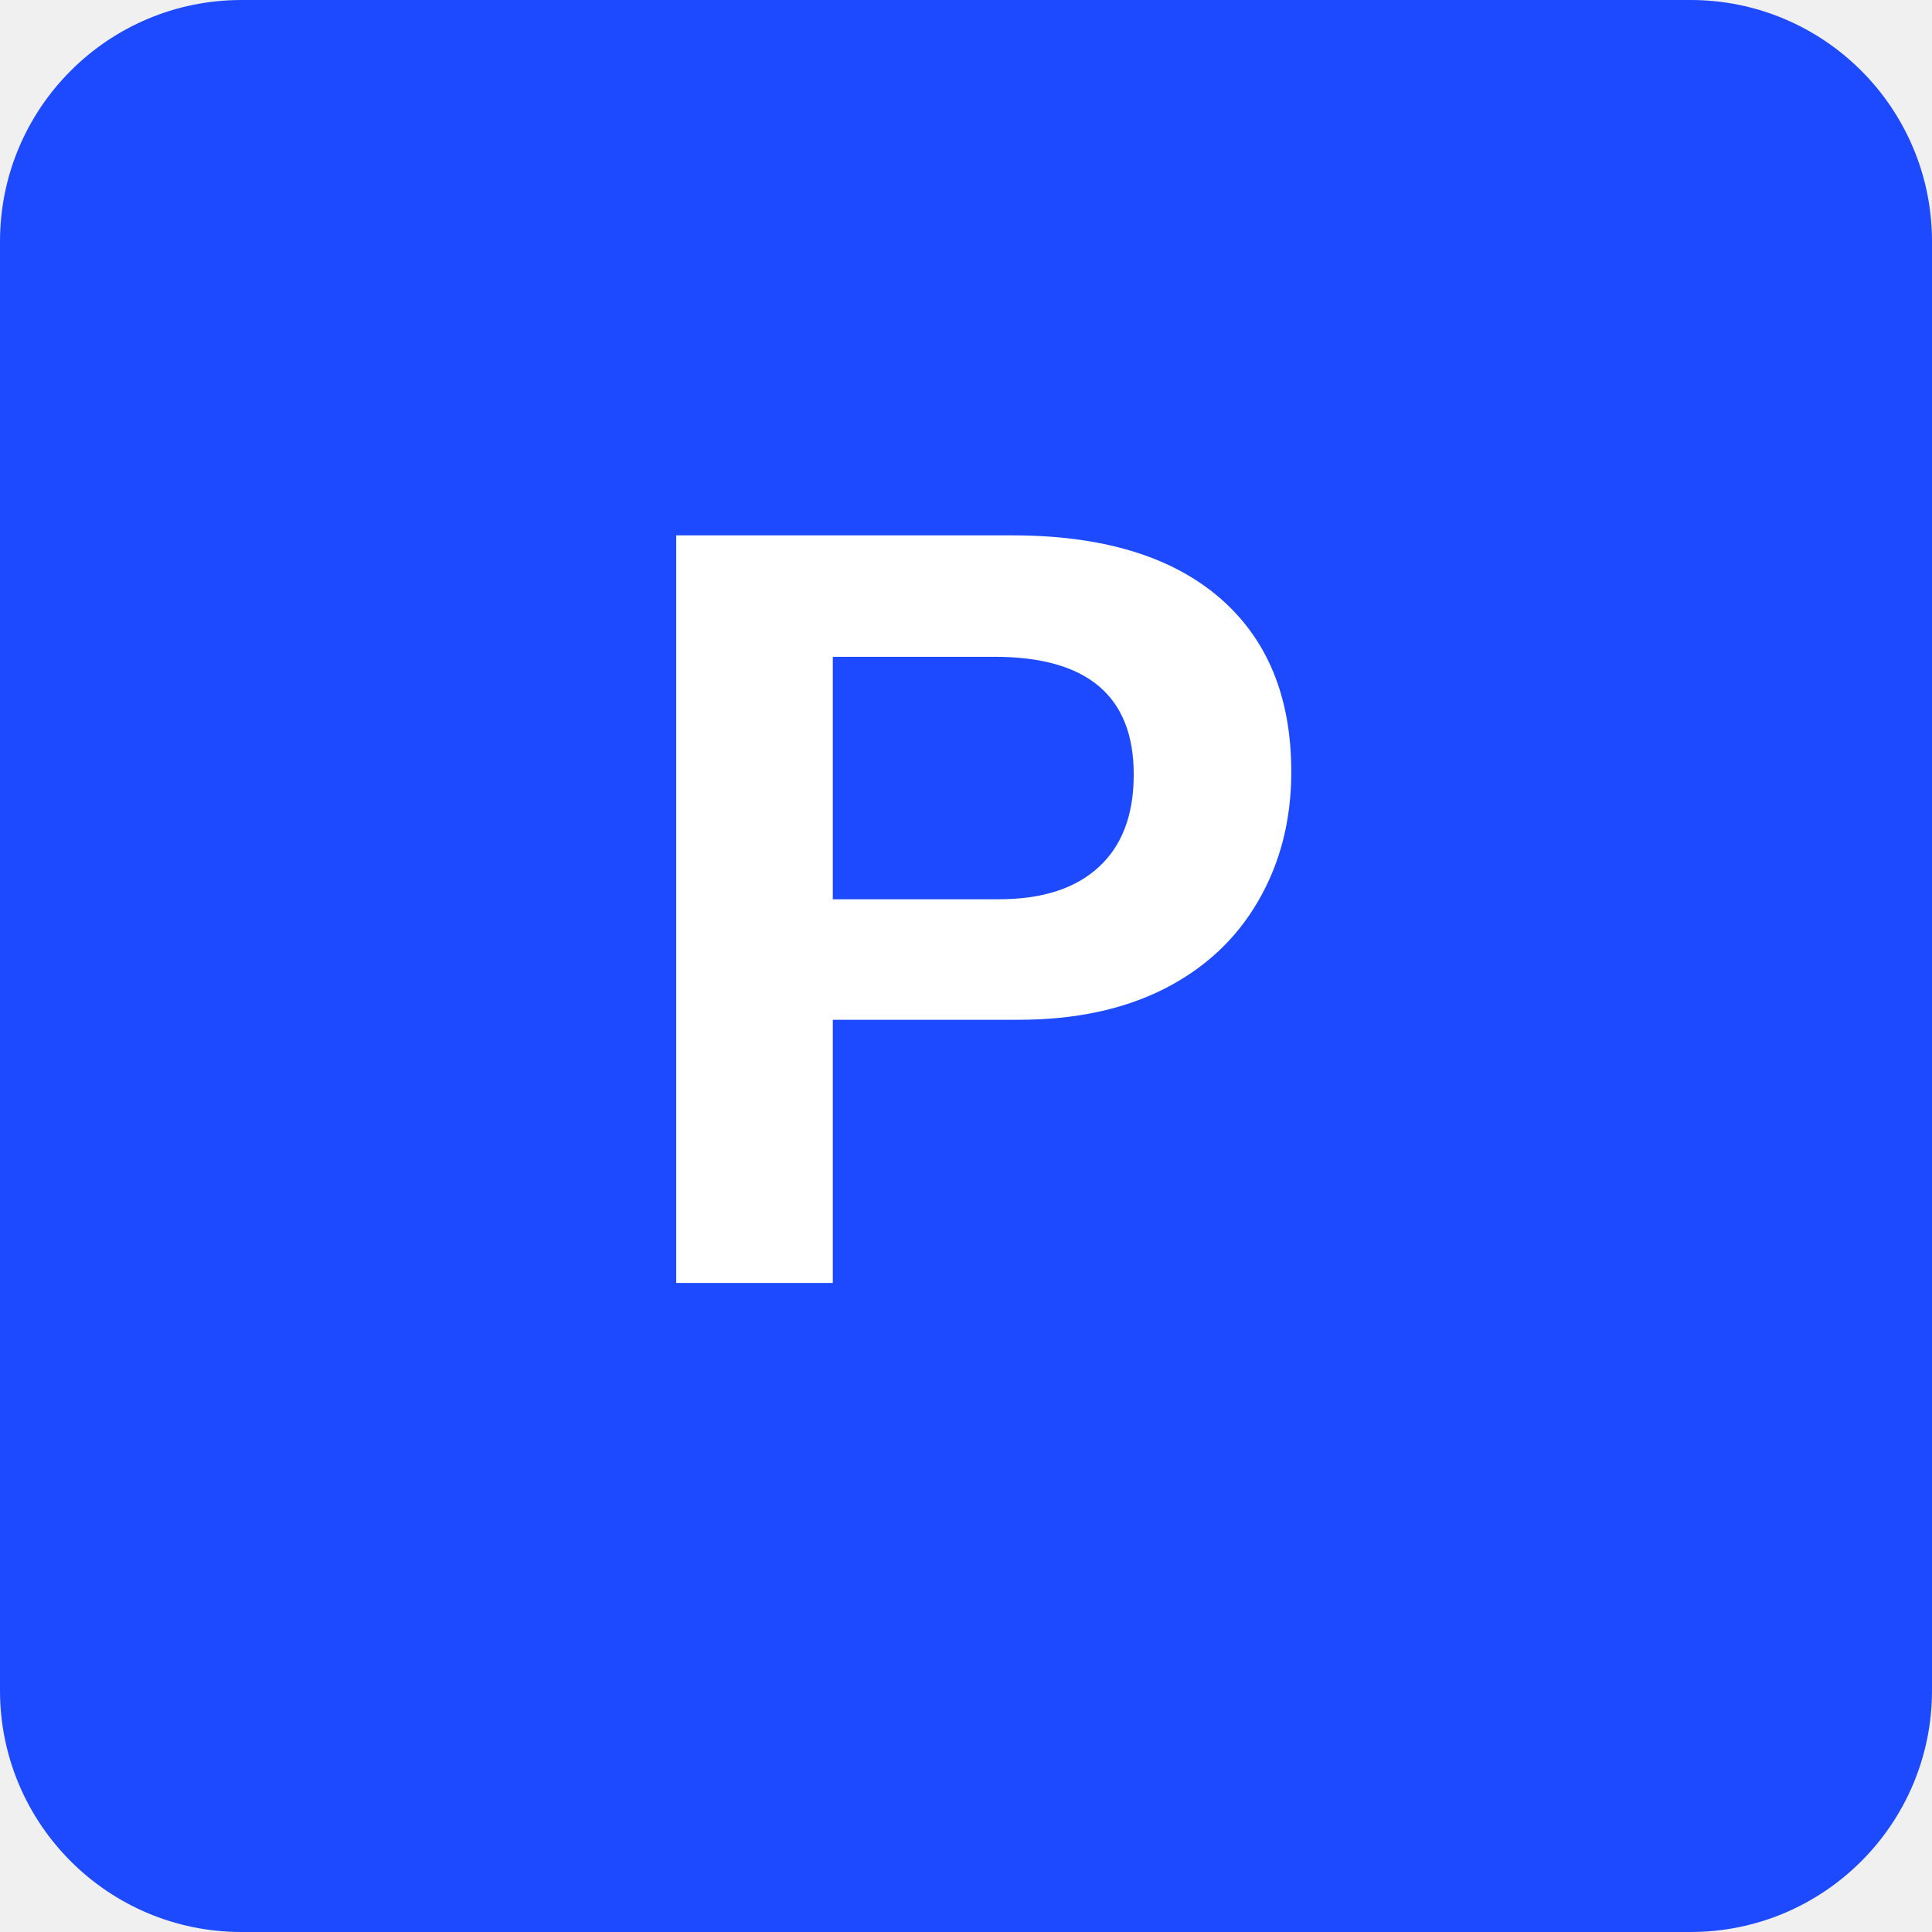
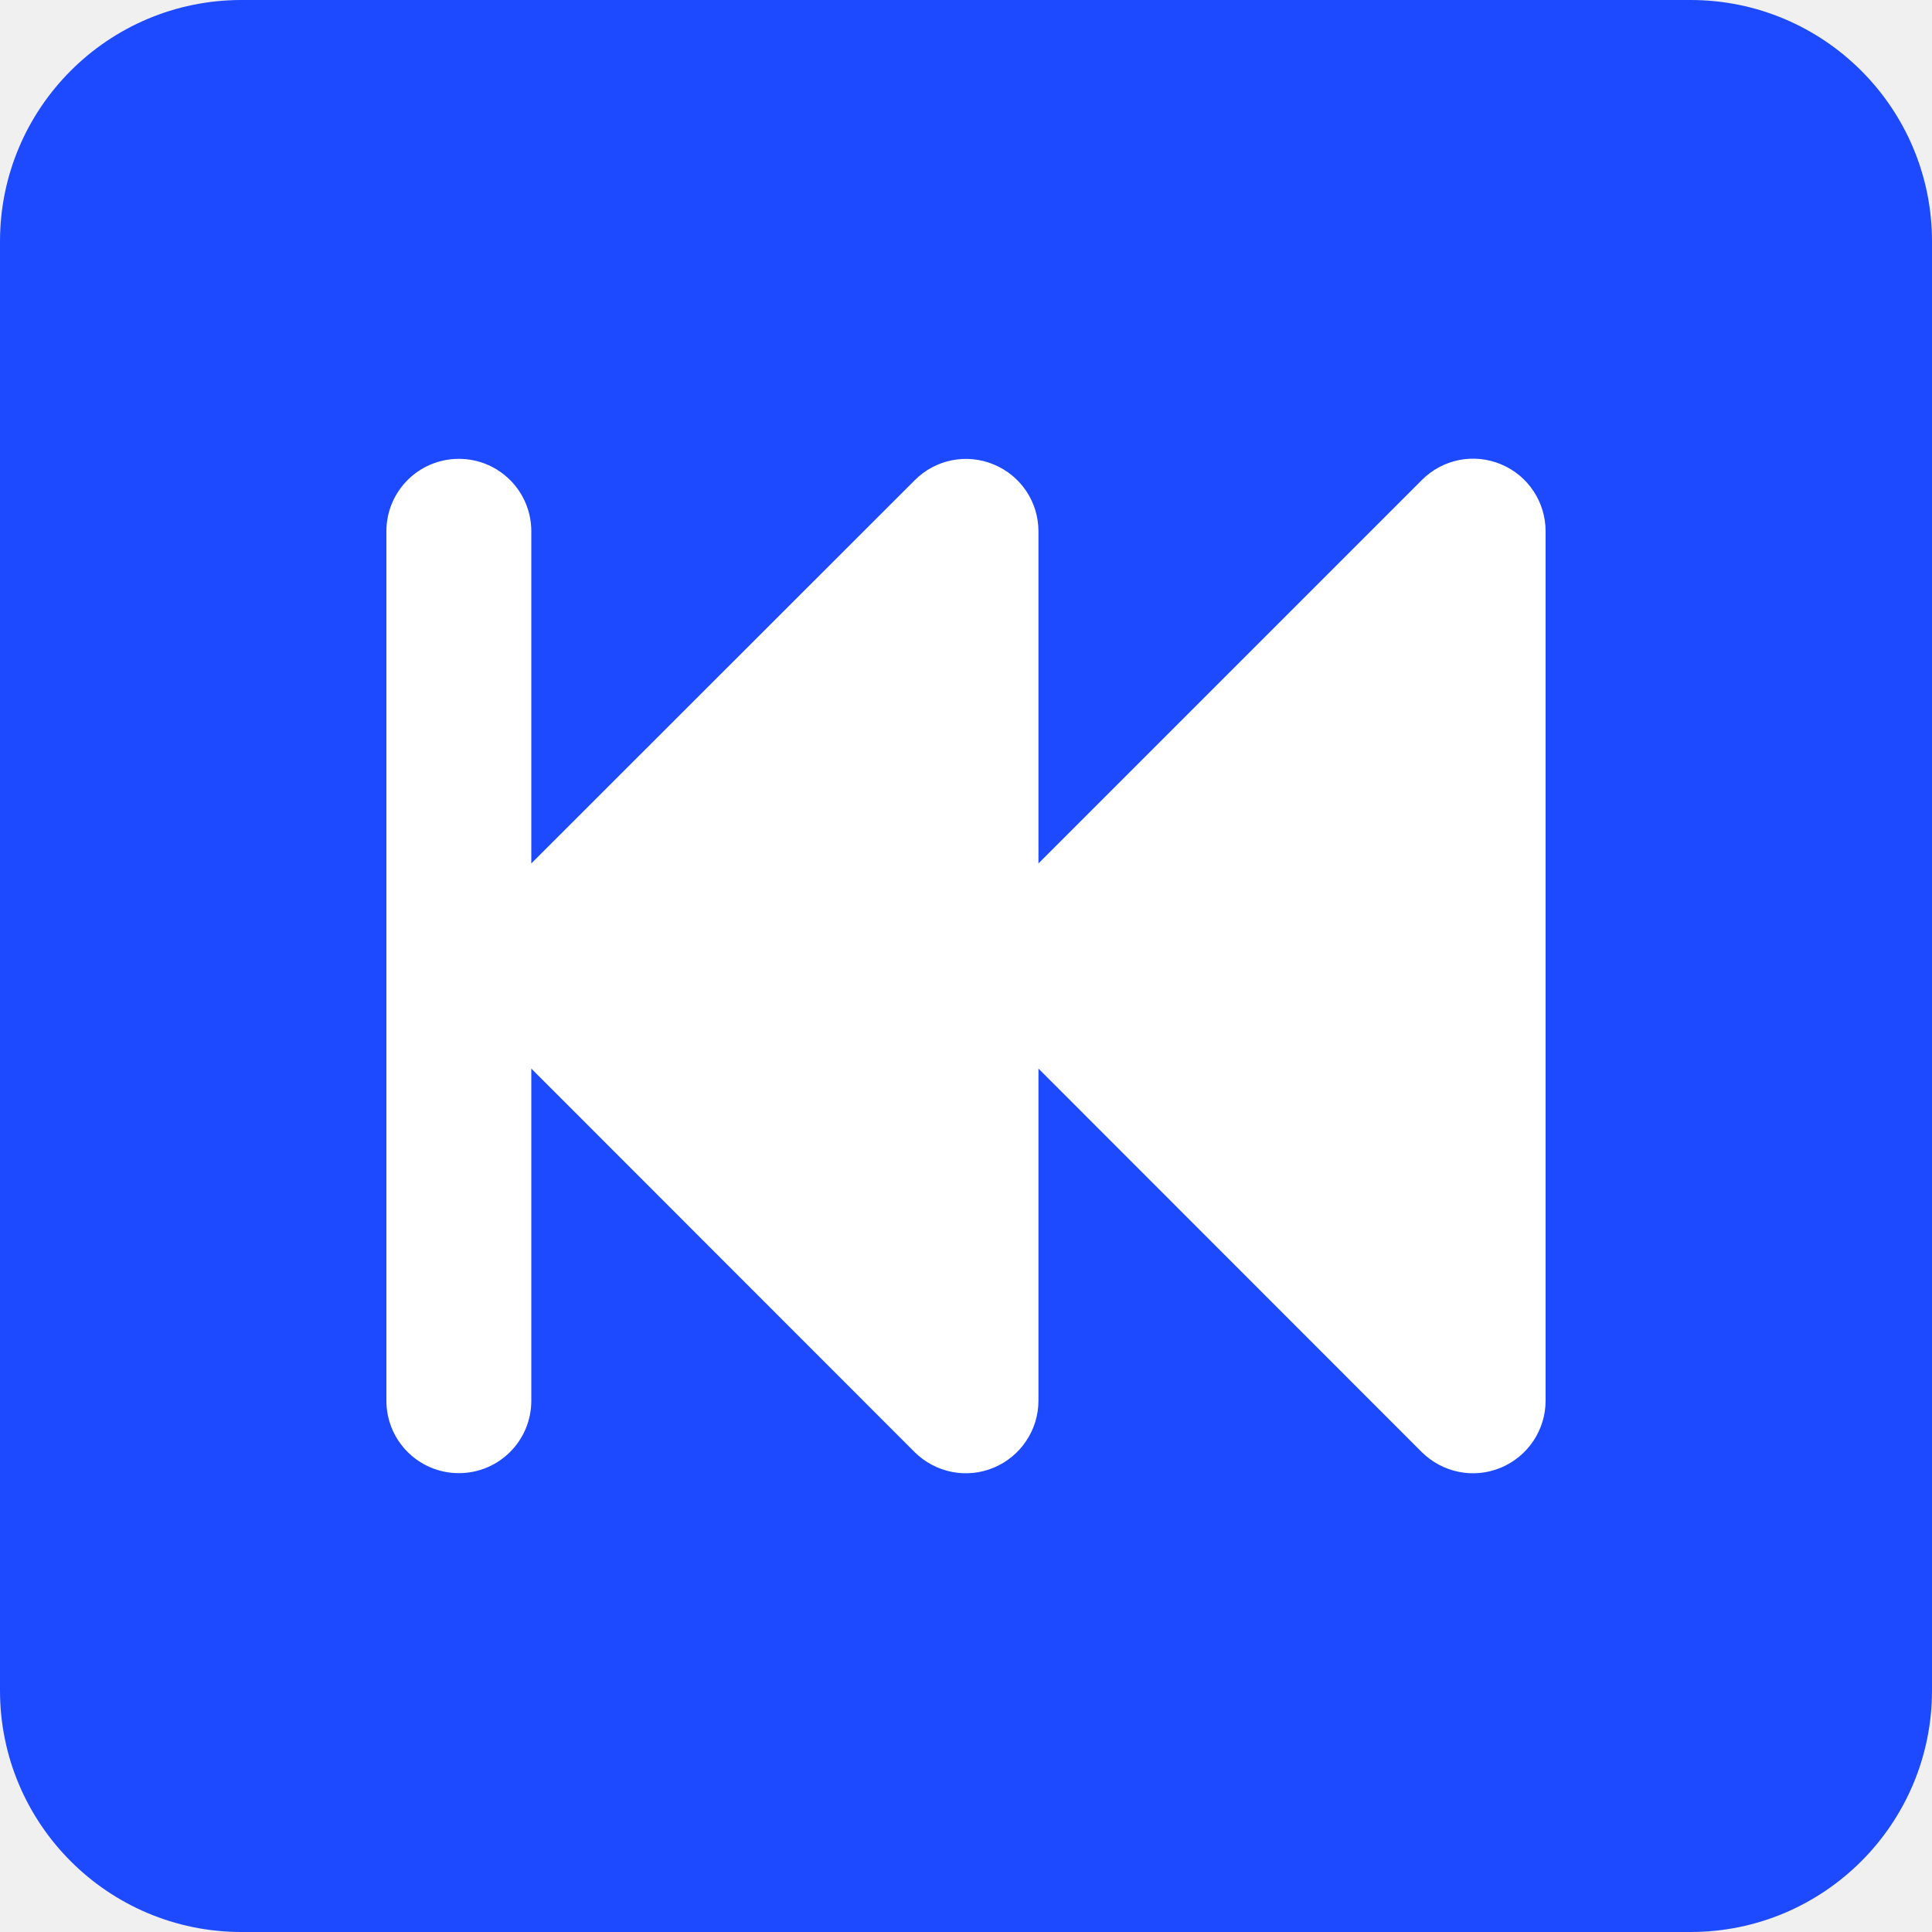
<svg xmlns="http://www.w3.org/2000/svg" viewBox="0 0 128 128">
  <rect width="128" height="128" rx="16" fill="#1d4aff" />
-   <text x="64" y="85" text-anchor="middle" fill="white" font-family="Arial, sans-serif" font-weight="bold" font-size="72">P</text>
+   <g transform="translate(16 16) scale(0.15)">
+     <path fill="white" d="M556.2 541.6C544.2 546.6 530.5 543.8 521.3 534.7L352 365.3L352 512C352 524.9 344.2 536.6 332.2 541.6C320.2 546.6 306.5 543.8 297.3 534.7L128 365.3L128 512C128 529.7 113.7 544 96 544C78.3 544 64 529.7 64 512L64 128C64 110.3 78.3 96 96 96C113.7 96 128 110.3 128 128L128 274.7L297.4 105.4C306.6 96.2 320.3 93.5 332.3 98.5C344.3 103.5 352 115.1 352 128L352 274.7L521.4 105.3C530.6 96.1 544.3 93.4 556.3 98.4C568.3 103.4 576 115.1 576 128L576 512C576 524.9 568.2 536.6 556.2 541.6z" />
+   </g>
</svg>
